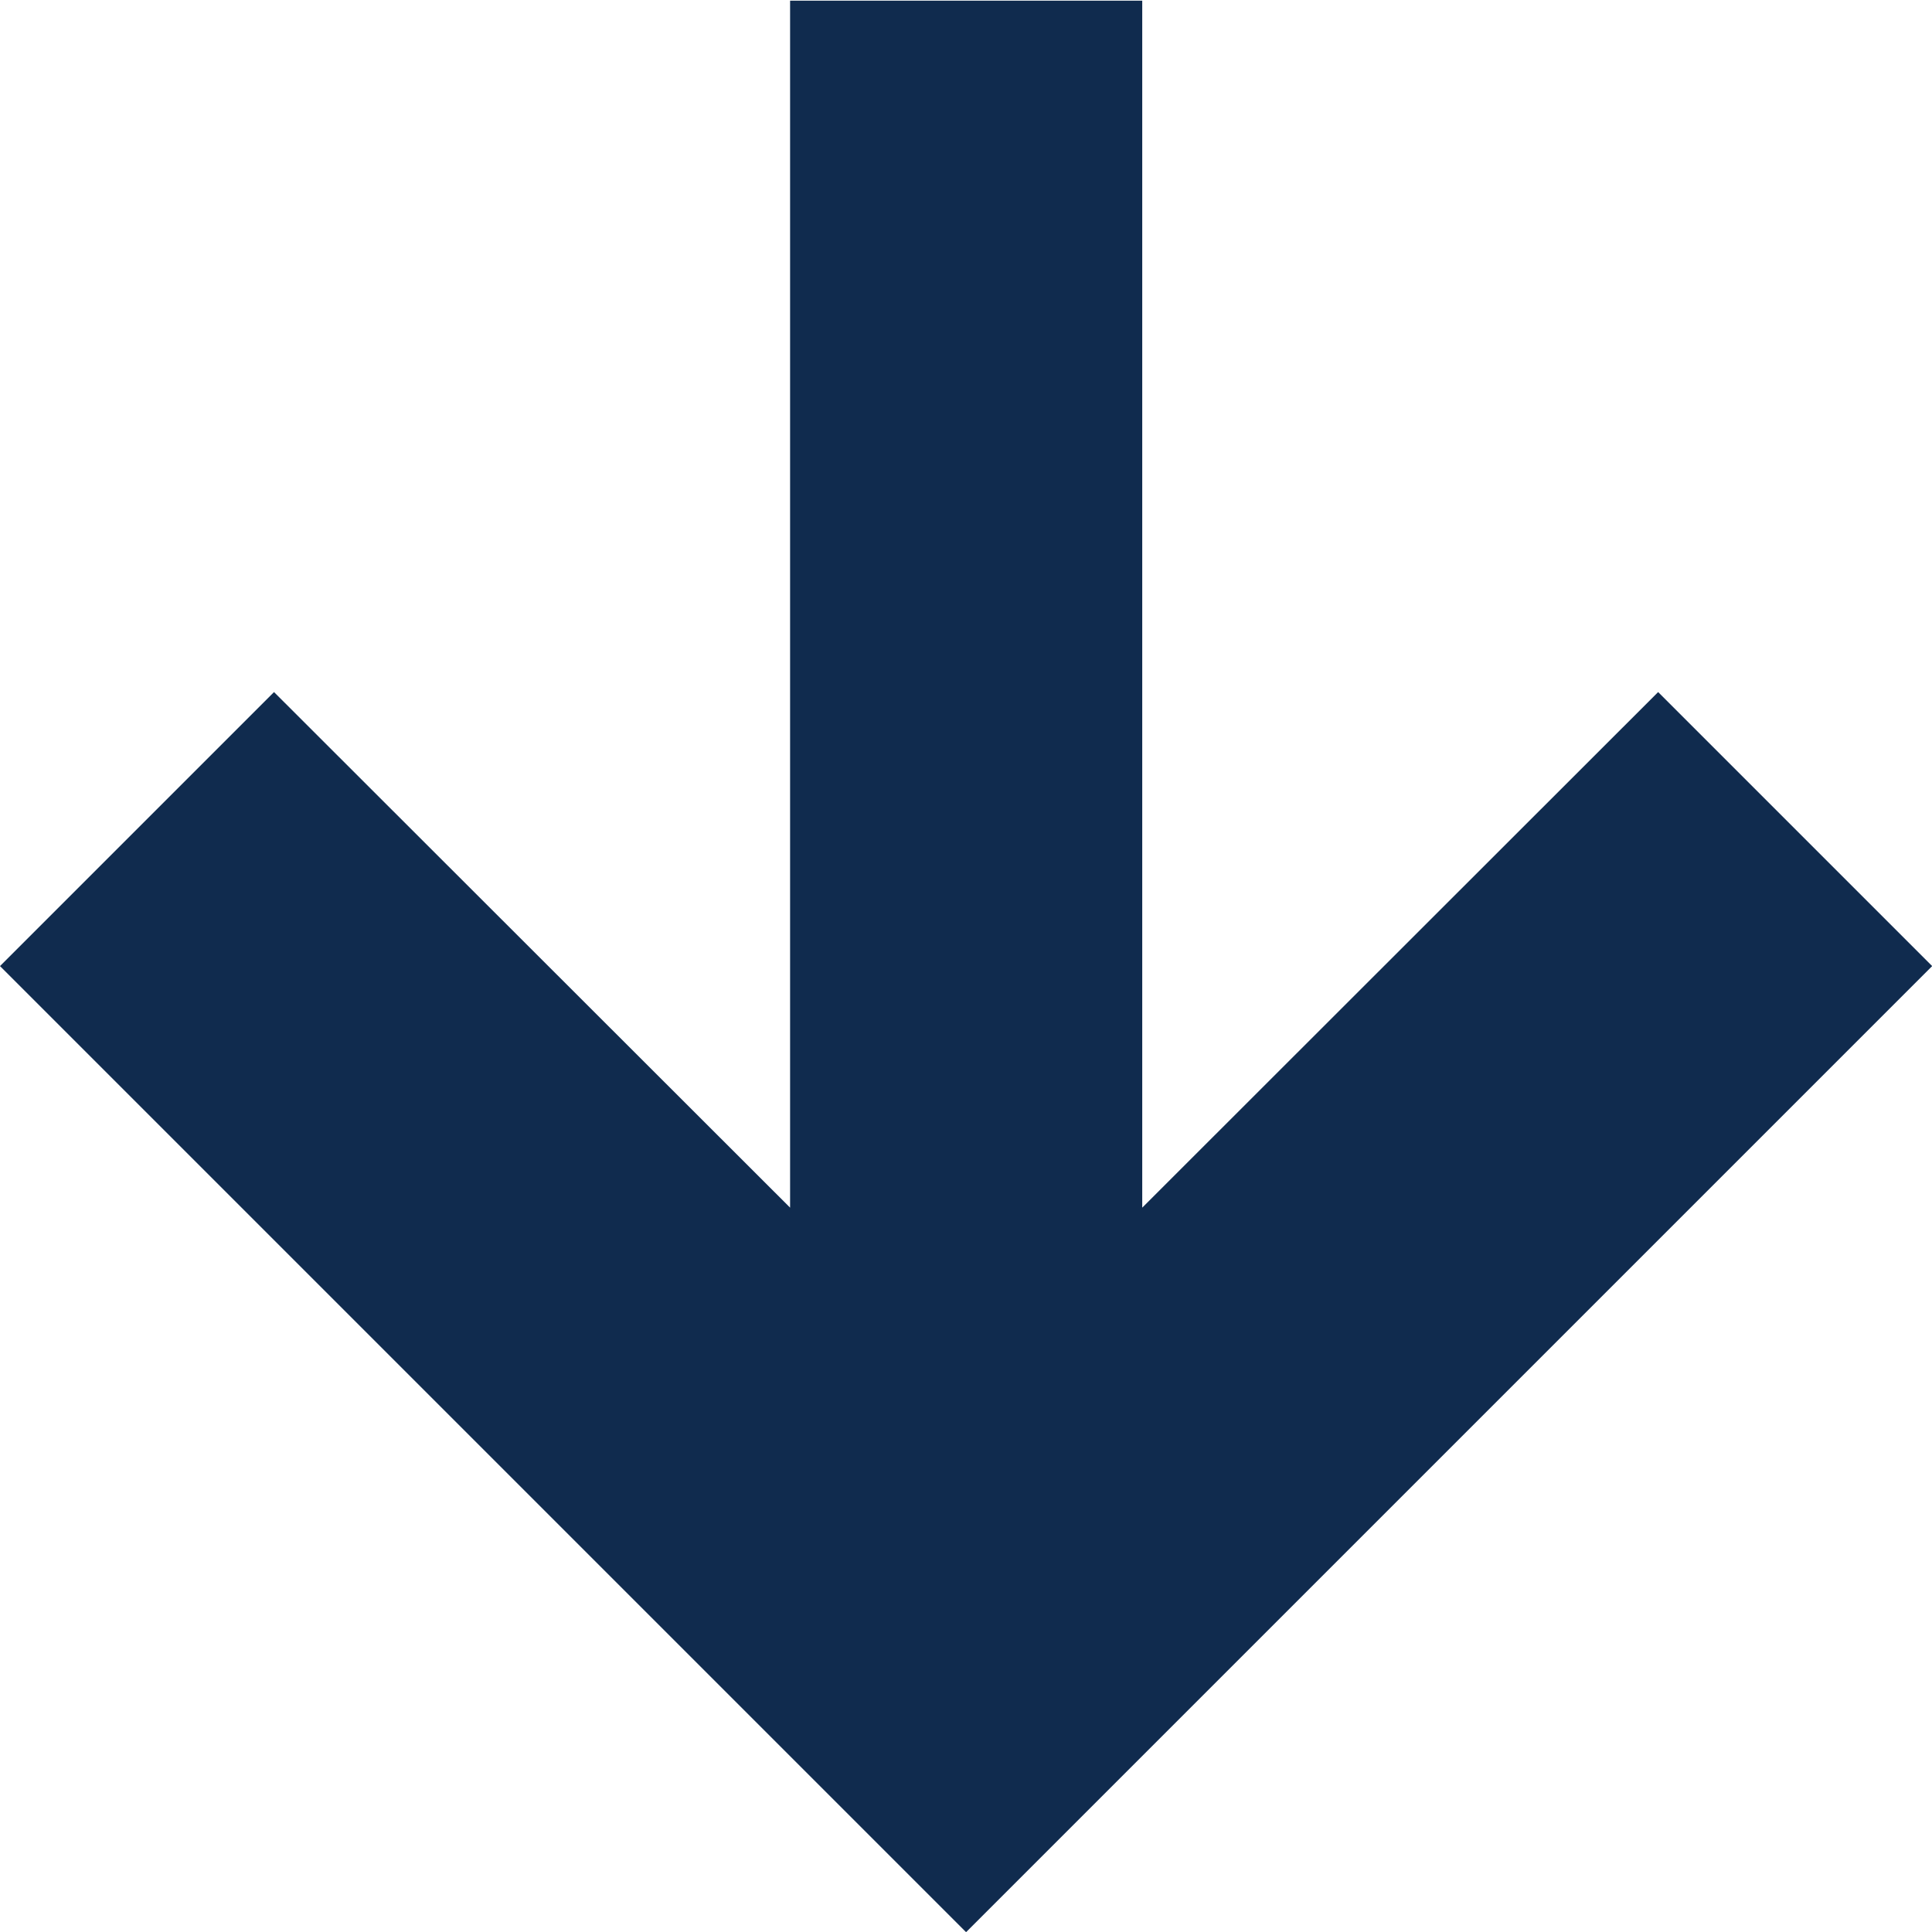
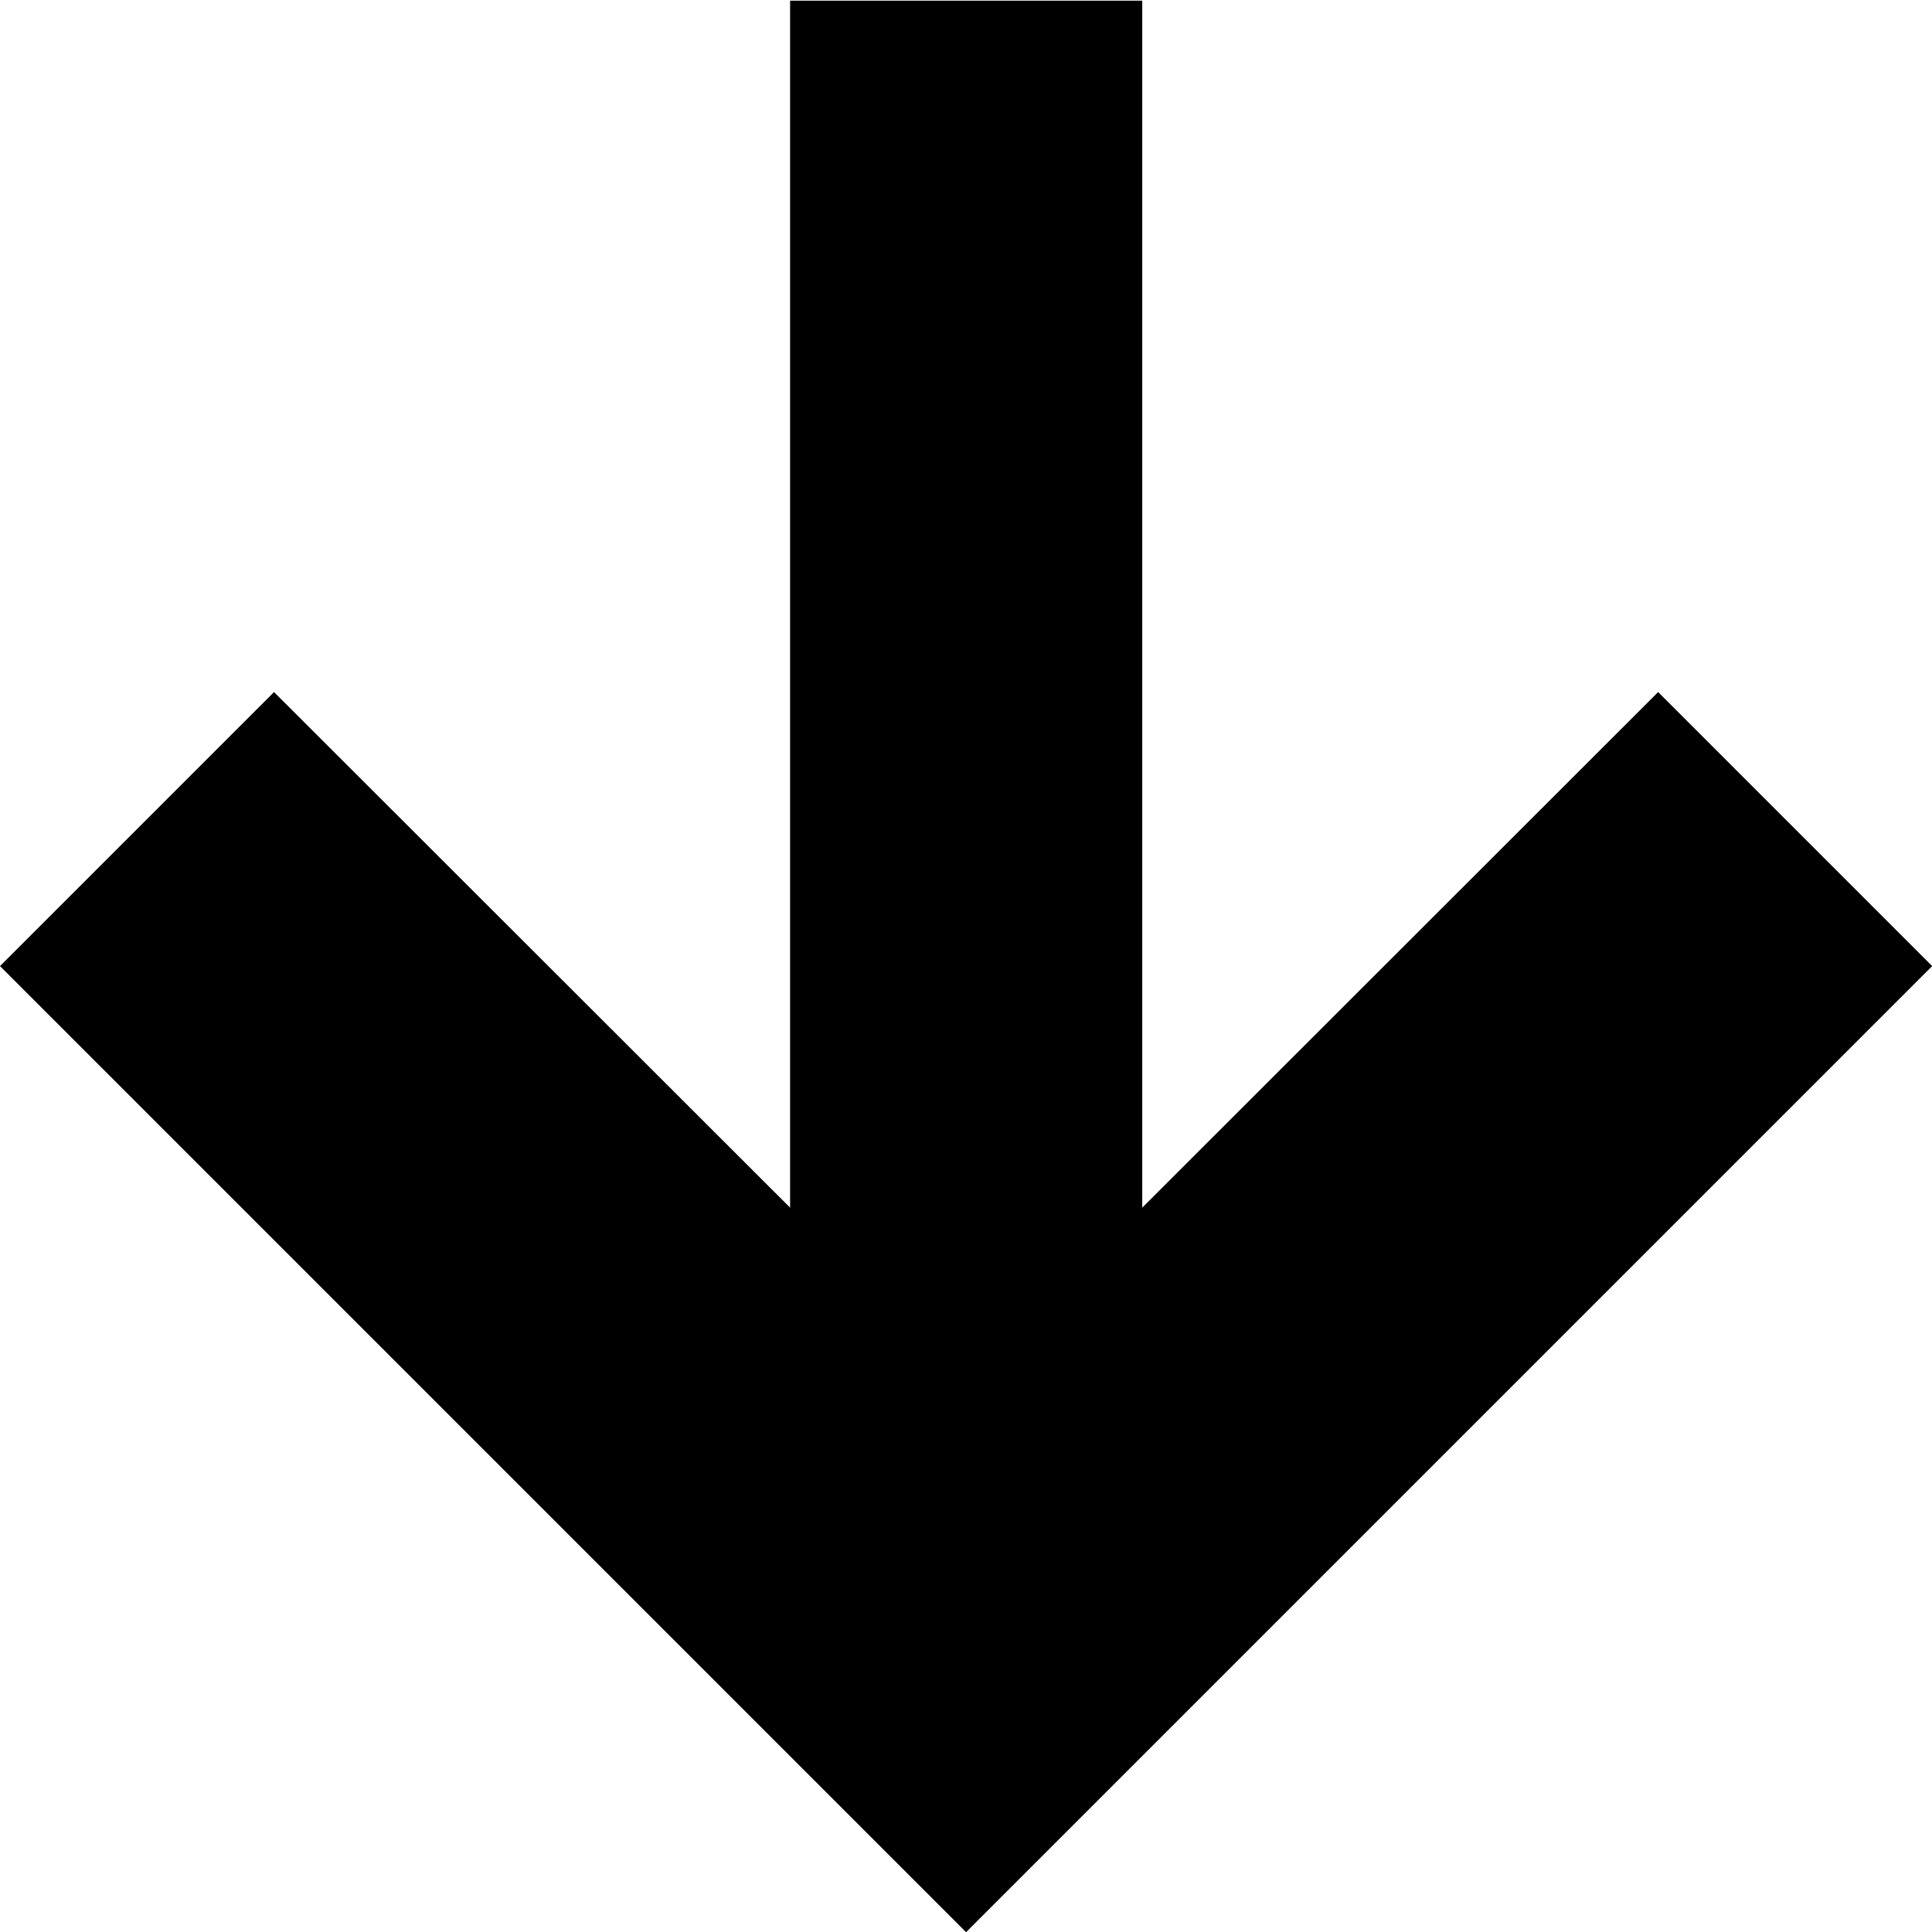
<svg xmlns="http://www.w3.org/2000/svg" id="arrow-down-small" viewBox="0 0 11.845 11.845">
-   <path id="Path_713" data-name="Path 713" d="M1287.463,520.192l1.68,1.68,5.923-5.923-5.923-5.923-1.68,1.68,3.161,3.163h-7.4v2.159h7.4Z" transform="translate(521.872 -1283.22) rotate(90)" fill="#102b4e" />
+   <path id="Path_713" data-name="Path 713" d="M1287.463,520.192l1.68,1.68,5.923-5.923-5.923-5.923-1.68,1.68,3.161,3.163h-7.4v2.159h7.4Z" transform="translate(521.872 -1283.22) rotate(90)" />
</svg>
